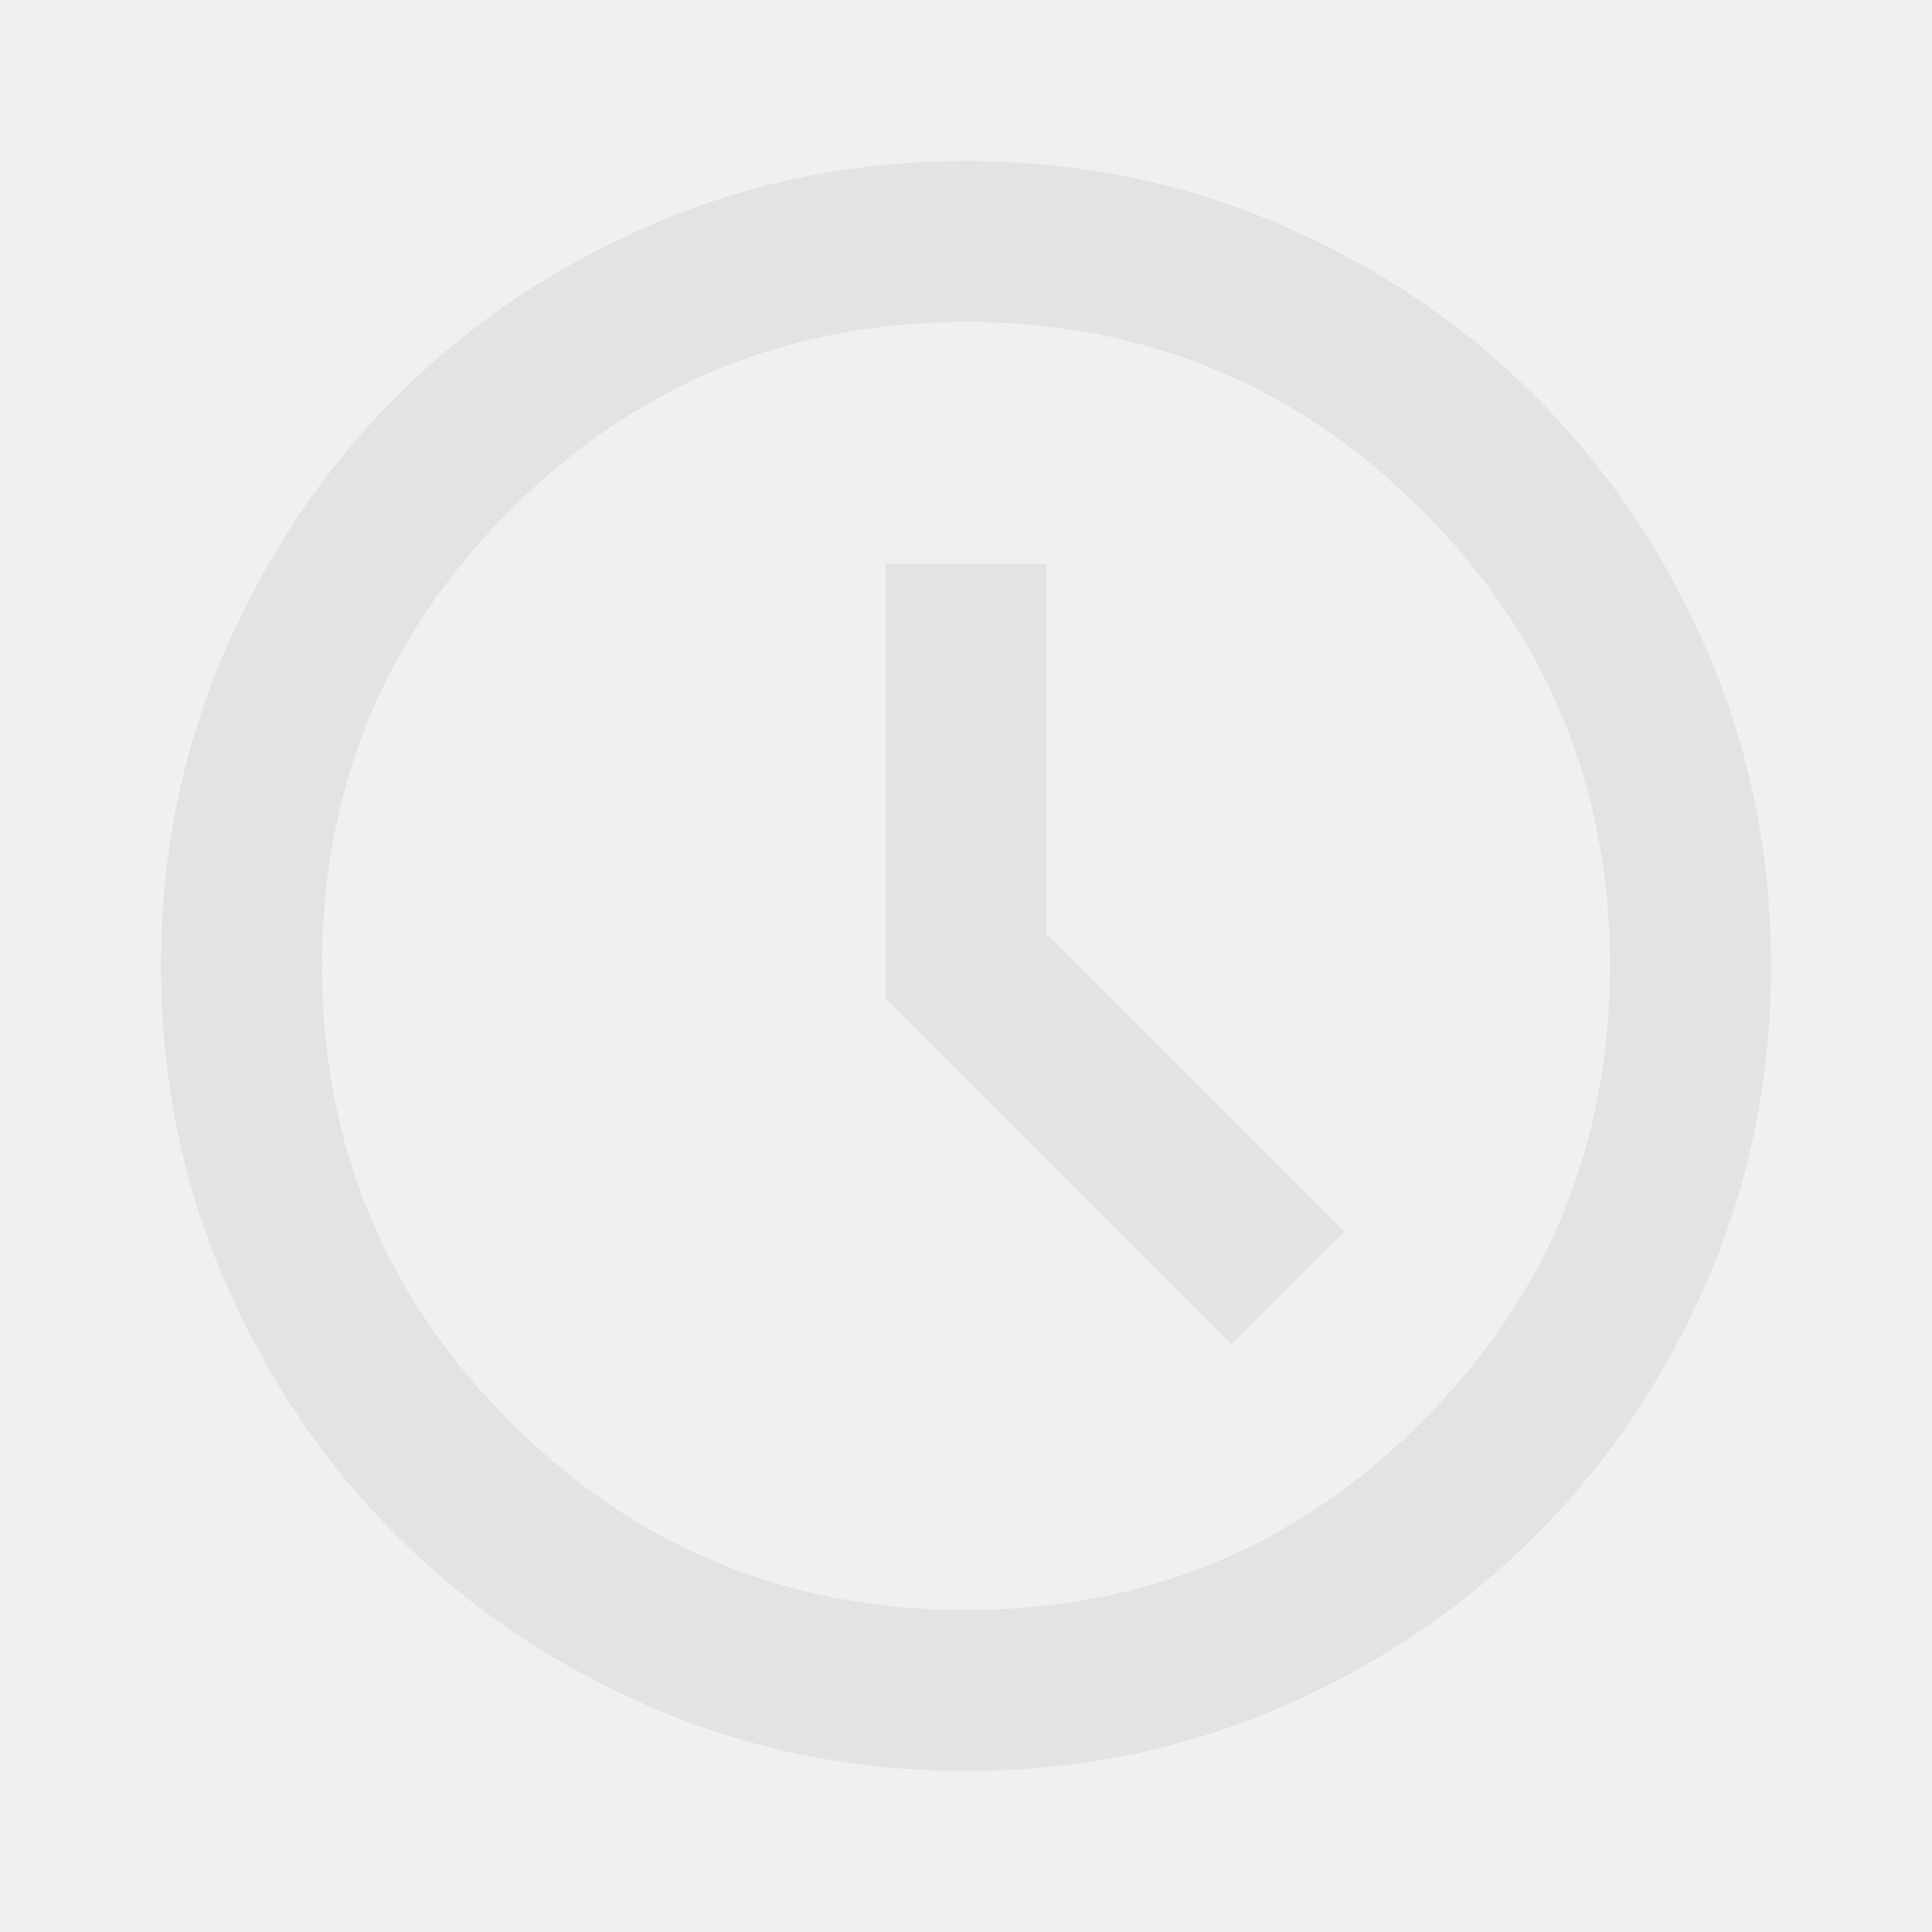
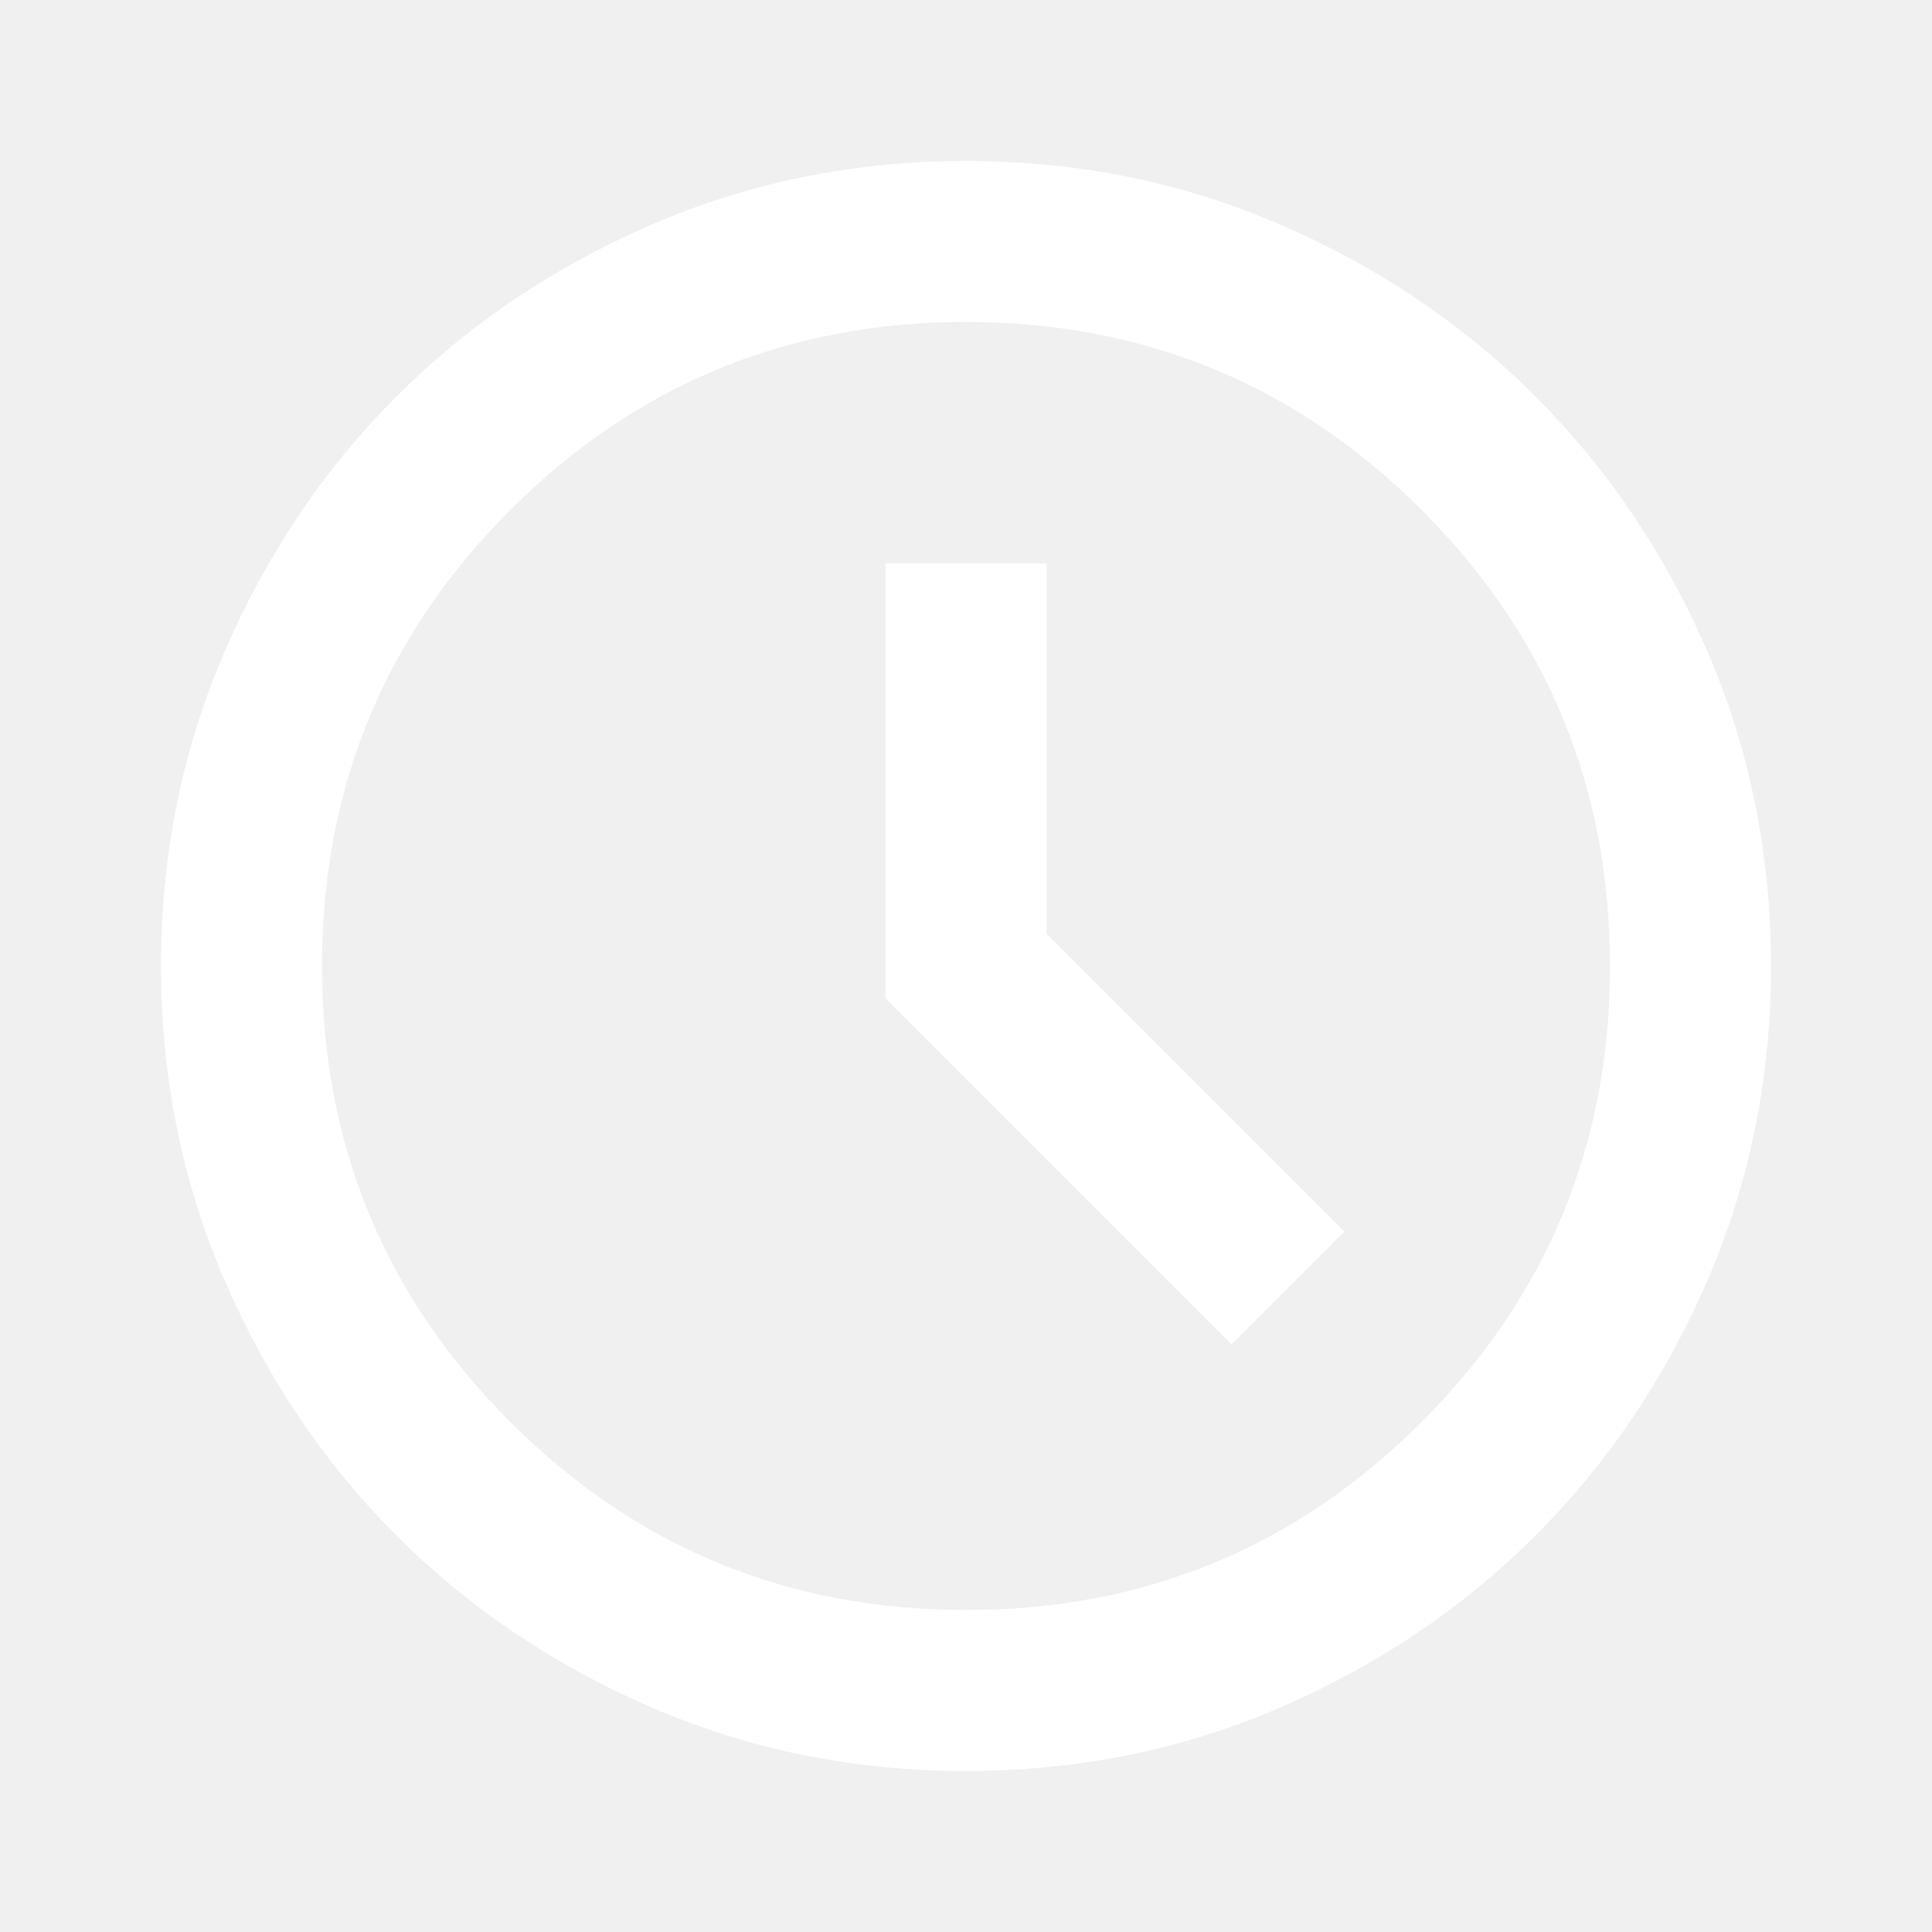
- <svg xmlns="http://www.w3.org/2000/svg" height="24px" viewBox="0 -960 960 960" width="24px" fill="#e3e3e3">
-   <path d="m612-292 56-56-148-148v-184h-80v216l172 172ZM480-80q-83 0-156-31.5T197-197q-54-54-85.5-127T80-480q0-83 31.5-156T197-763q54-54 127-85.5T480-880q83 0 156 31.5T763-763q54 54 85.5 127T880-480q0 83-31.5 156T763-197q-54 54-127 85.5T480-80Zm0-400Zm0 320q133 0 226.5-93.5T800-480q0-133-93.5-226.5T480-800q-133 0-226.5 93.5T160-480q0 133 93.5 226.5T480-160Z" />
+ <svg xmlns="http://www.w3.org/2000/svg" version="1.1" id="Layer_1" x="0px" y="0px" width="24px" height="24px" viewBox="0 0 24 24" enable-background="new 0 0 24 24" xml:space="preserve">
+   <path fill="#FFFFFF" d="M15.3,16.7l1.4-1.4L13,11.6V7h-2v5.4L15.3,16.7z M12,22c-1.383,0-2.683-0.263-3.9-0.787  c-1.217-0.525-2.275-1.238-3.175-2.138c-0.9-0.9-1.612-1.958-2.137-3.175S2,13.383,2,12c0-1.383,0.263-2.684,0.788-3.9  c0.525-1.217,1.237-2.275,2.137-3.175c0.9-0.9,1.958-1.612,3.175-2.137S10.617,2,12,2c1.383,0,2.684,0.263,3.9,0.788  s2.274,1.237,3.175,2.137c0.899,0.9,1.612,1.958,2.138,3.175C21.737,9.316,22,10.617,22,12c0,1.383-0.263,2.684-0.787,3.9  c-0.525,1.217-1.238,2.274-2.138,3.175c-0.9,0.899-1.958,1.612-3.175,2.138C14.684,21.737,13.383,22,12,22z M12,20  c2.217,0,4.104-0.779,5.662-2.338S20,14.217,20,12s-0.779-4.104-2.338-5.663C16.104,4.779,14.217,4,12,4S7.896,4.779,6.337,6.337  C4.779,7.896,4,9.783,4,12s0.779,4.104,2.337,5.662C7.896,19.221,9.783,20,12,20z" />
</svg>
